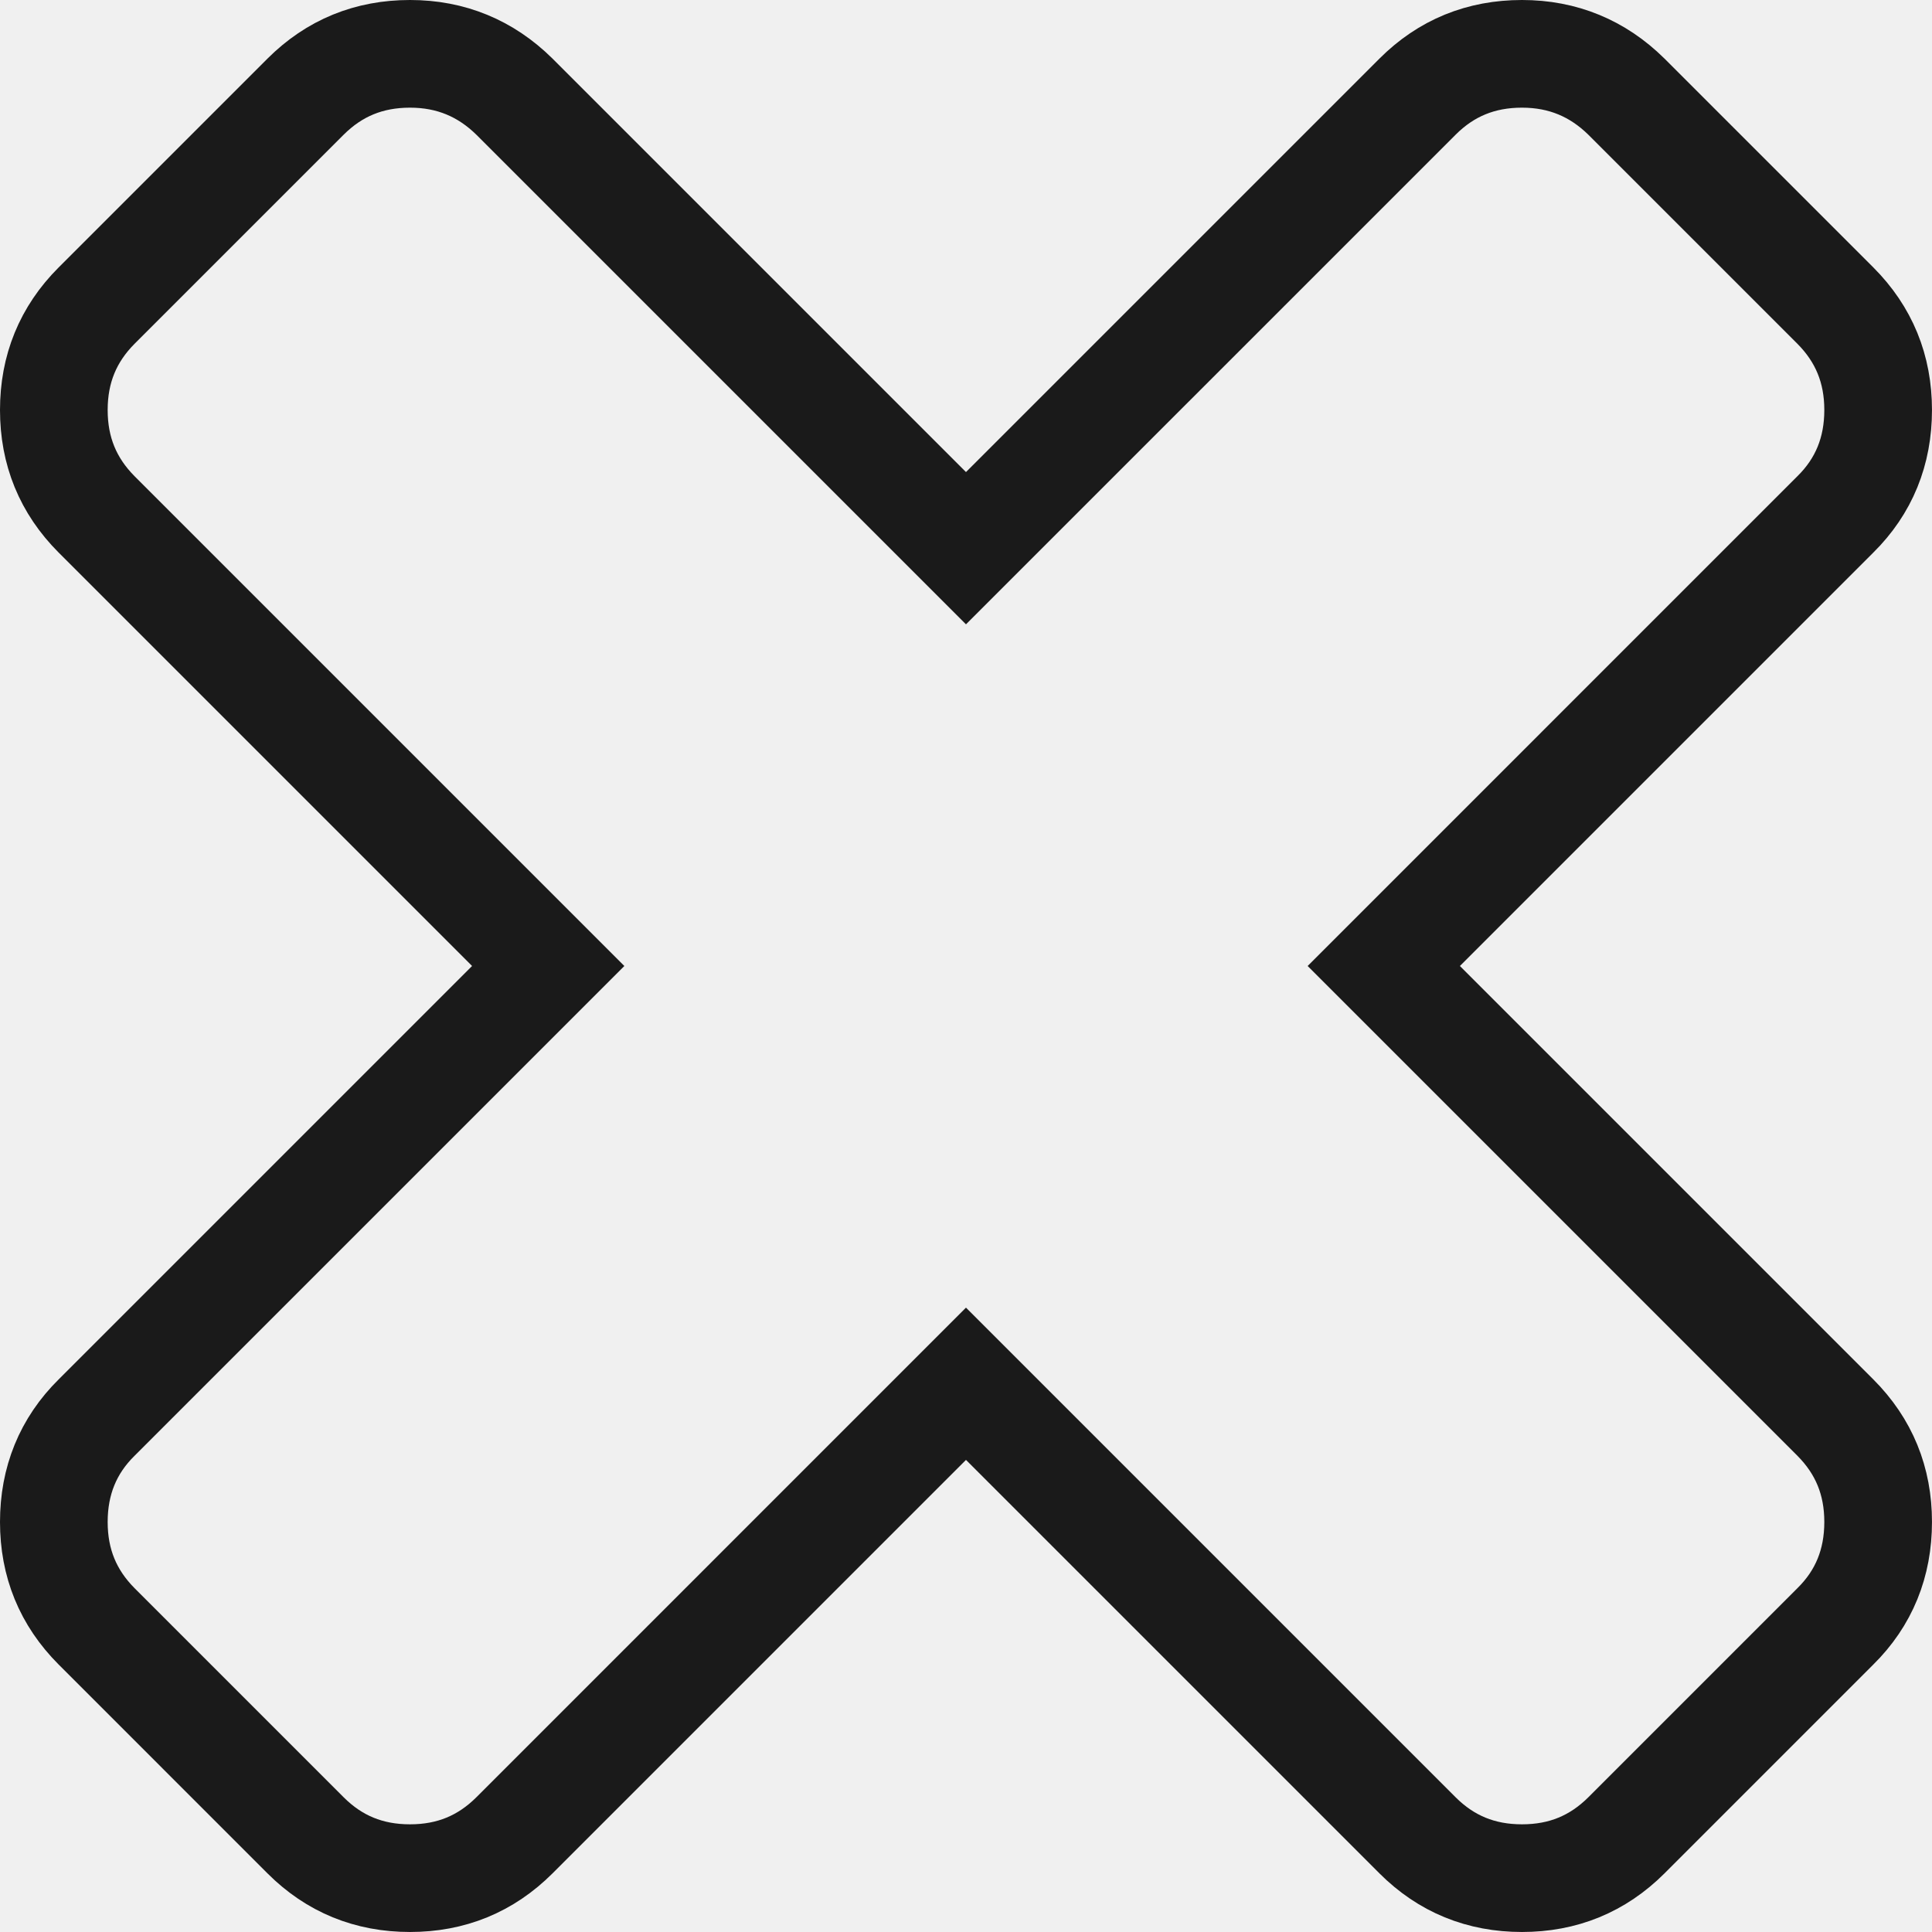
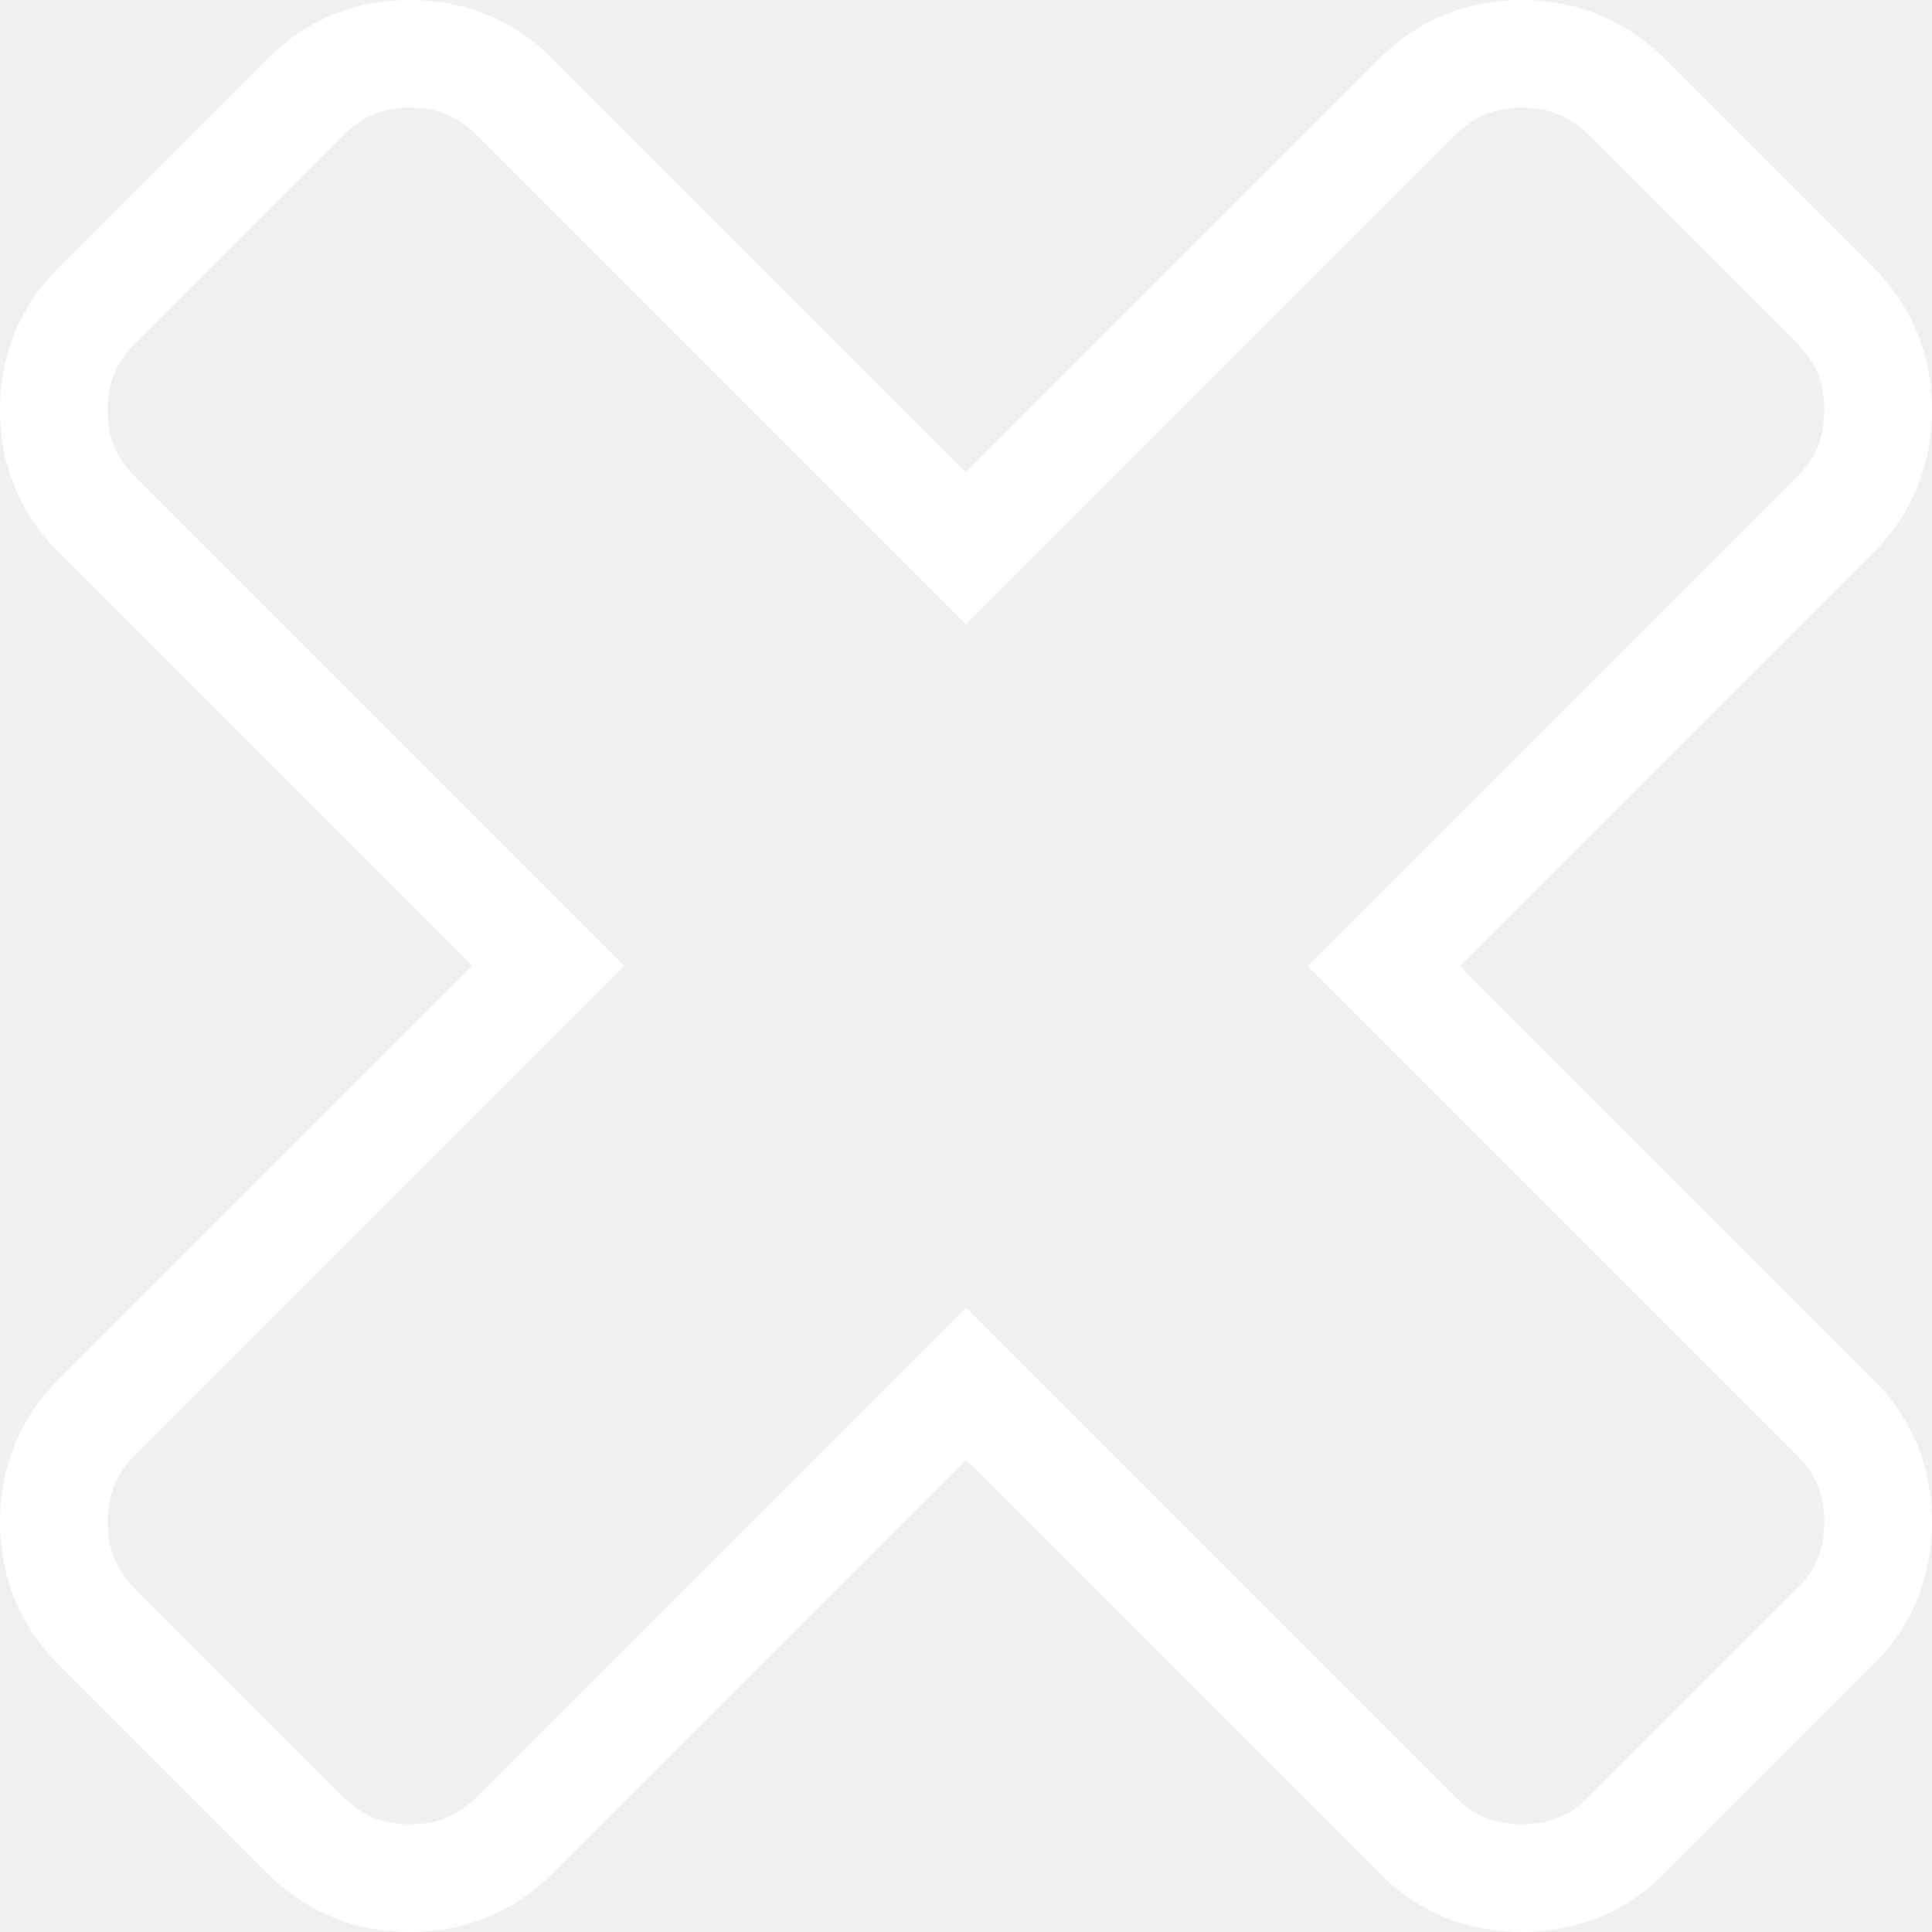
<svg xmlns="http://www.w3.org/2000/svg" id="svg1534" version="1.1" viewBox="0 0 100.31 100.311" height="100.311mm" width="100.31mm">
  <defs id="defs1528" />
  <g transform="translate(111.7652,-93.9533)" style="display:inline" id="layer1" />
  <g transform="translate(111.7652,-93.9533)" id="layer2" style="stroke:#1a1a1a">
-     <path id="path152" transform="matrix(0.2645833,0,0,0.2645833,-144.0089,60.00894)" d="m 202.324,138.857 c -8.051,0 -14.85,2.774 -20.496,8.406 l -40.992,40.99 c -5.632,5.632 -8.406,12.45 -8.406,20.498 0,8.051 2.774,14.85 8.406,20.496 l 88.609,88.609 -88.609,88.607 c -5.632,5.548 -8.406,12.448 -8.406,20.496 0,8.051 2.774,14.85 8.406,20.496 l 40.992,40.994 c 5.632,5.632 12.431,8.406 20.496,8.406 8.051,0 14.85,-2.774 20.496,-8.406 l 88.607,-88.609 88.609,88.609 c 5.632,5.632 12.45,8.406 20.498,8.406 8.051,0 14.85,-2.774 20.496,-8.406 l 40.99,-40.994 c 5.632,-5.548 8.406,-12.431 8.406,-20.496 0,-8.051 -2.774,-14.85 -8.406,-20.496 l -88.607,-88.607 88.607,-88.609 c 5.632,-5.548 8.406,-12.431 8.406,-20.496 0,-8.051 -2.774,-14.852 -8.406,-20.498 l -40.99,-40.99 c -5.632,-5.548 -12.448,-8.406 -20.496,-8.406 -8.051,0 -14.869,2.774 -20.498,8.406 l -88.609,88.607 -88.607,-88.607 c -5.632,-5.548 -12.448,-8.406 -20.496,-8.406 z" style="display:inline;fill:none;fill-opacity:1;stroke:#1a1a1a;stroke-width:21.128;stroke-miterlimit:4;stroke-dasharray:none" />
+     <path id="path152" transform="matrix(0.2645833,0,0,0.2645833,-144.0089,60.00894)" d="m 202.324,138.857 c -8.051,0 -14.85,2.774 -20.496,8.406 l -40.992,40.99 c -5.632,5.632 -8.406,12.45 -8.406,20.498 0,8.051 2.774,14.85 8.406,20.496 l 88.609,88.609 -88.609,88.607 c -5.632,5.548 -8.406,12.448 -8.406,20.496 0,8.051 2.774,14.85 8.406,20.496 l 40.992,40.994 c 5.632,5.632 12.431,8.406 20.496,8.406 8.051,0 14.85,-2.774 20.496,-8.406 l 88.607,-88.609 88.609,88.609 c 5.632,5.632 12.45,8.406 20.498,8.406 8.051,0 14.85,-2.774 20.496,-8.406 l 40.99,-40.994 c 5.632,-5.548 8.406,-12.431 8.406,-20.496 0,-8.051 -2.774,-14.85 -8.406,-20.496 l -88.607,-88.607 88.607,-88.609 c 5.632,-5.548 8.406,-12.431 8.406,-20.496 0,-8.051 -2.774,-14.852 -8.406,-20.498 l -40.99,-40.99 c -5.632,-5.548 -12.448,-8.406 -20.496,-8.406 -8.051,0 -14.869,2.774 -20.498,8.406 l -88.609,88.607 -88.607,-88.607 c -5.632,-5.548 -12.448,-8.406 -20.496,-8.406 z" style="display:inline;fill:none;fill-opacity:1;stroke:#FFFFFF;stroke-width:21.128;stroke-miterlimit:4;stroke-dasharray:none" />
  </g>
</svg>
